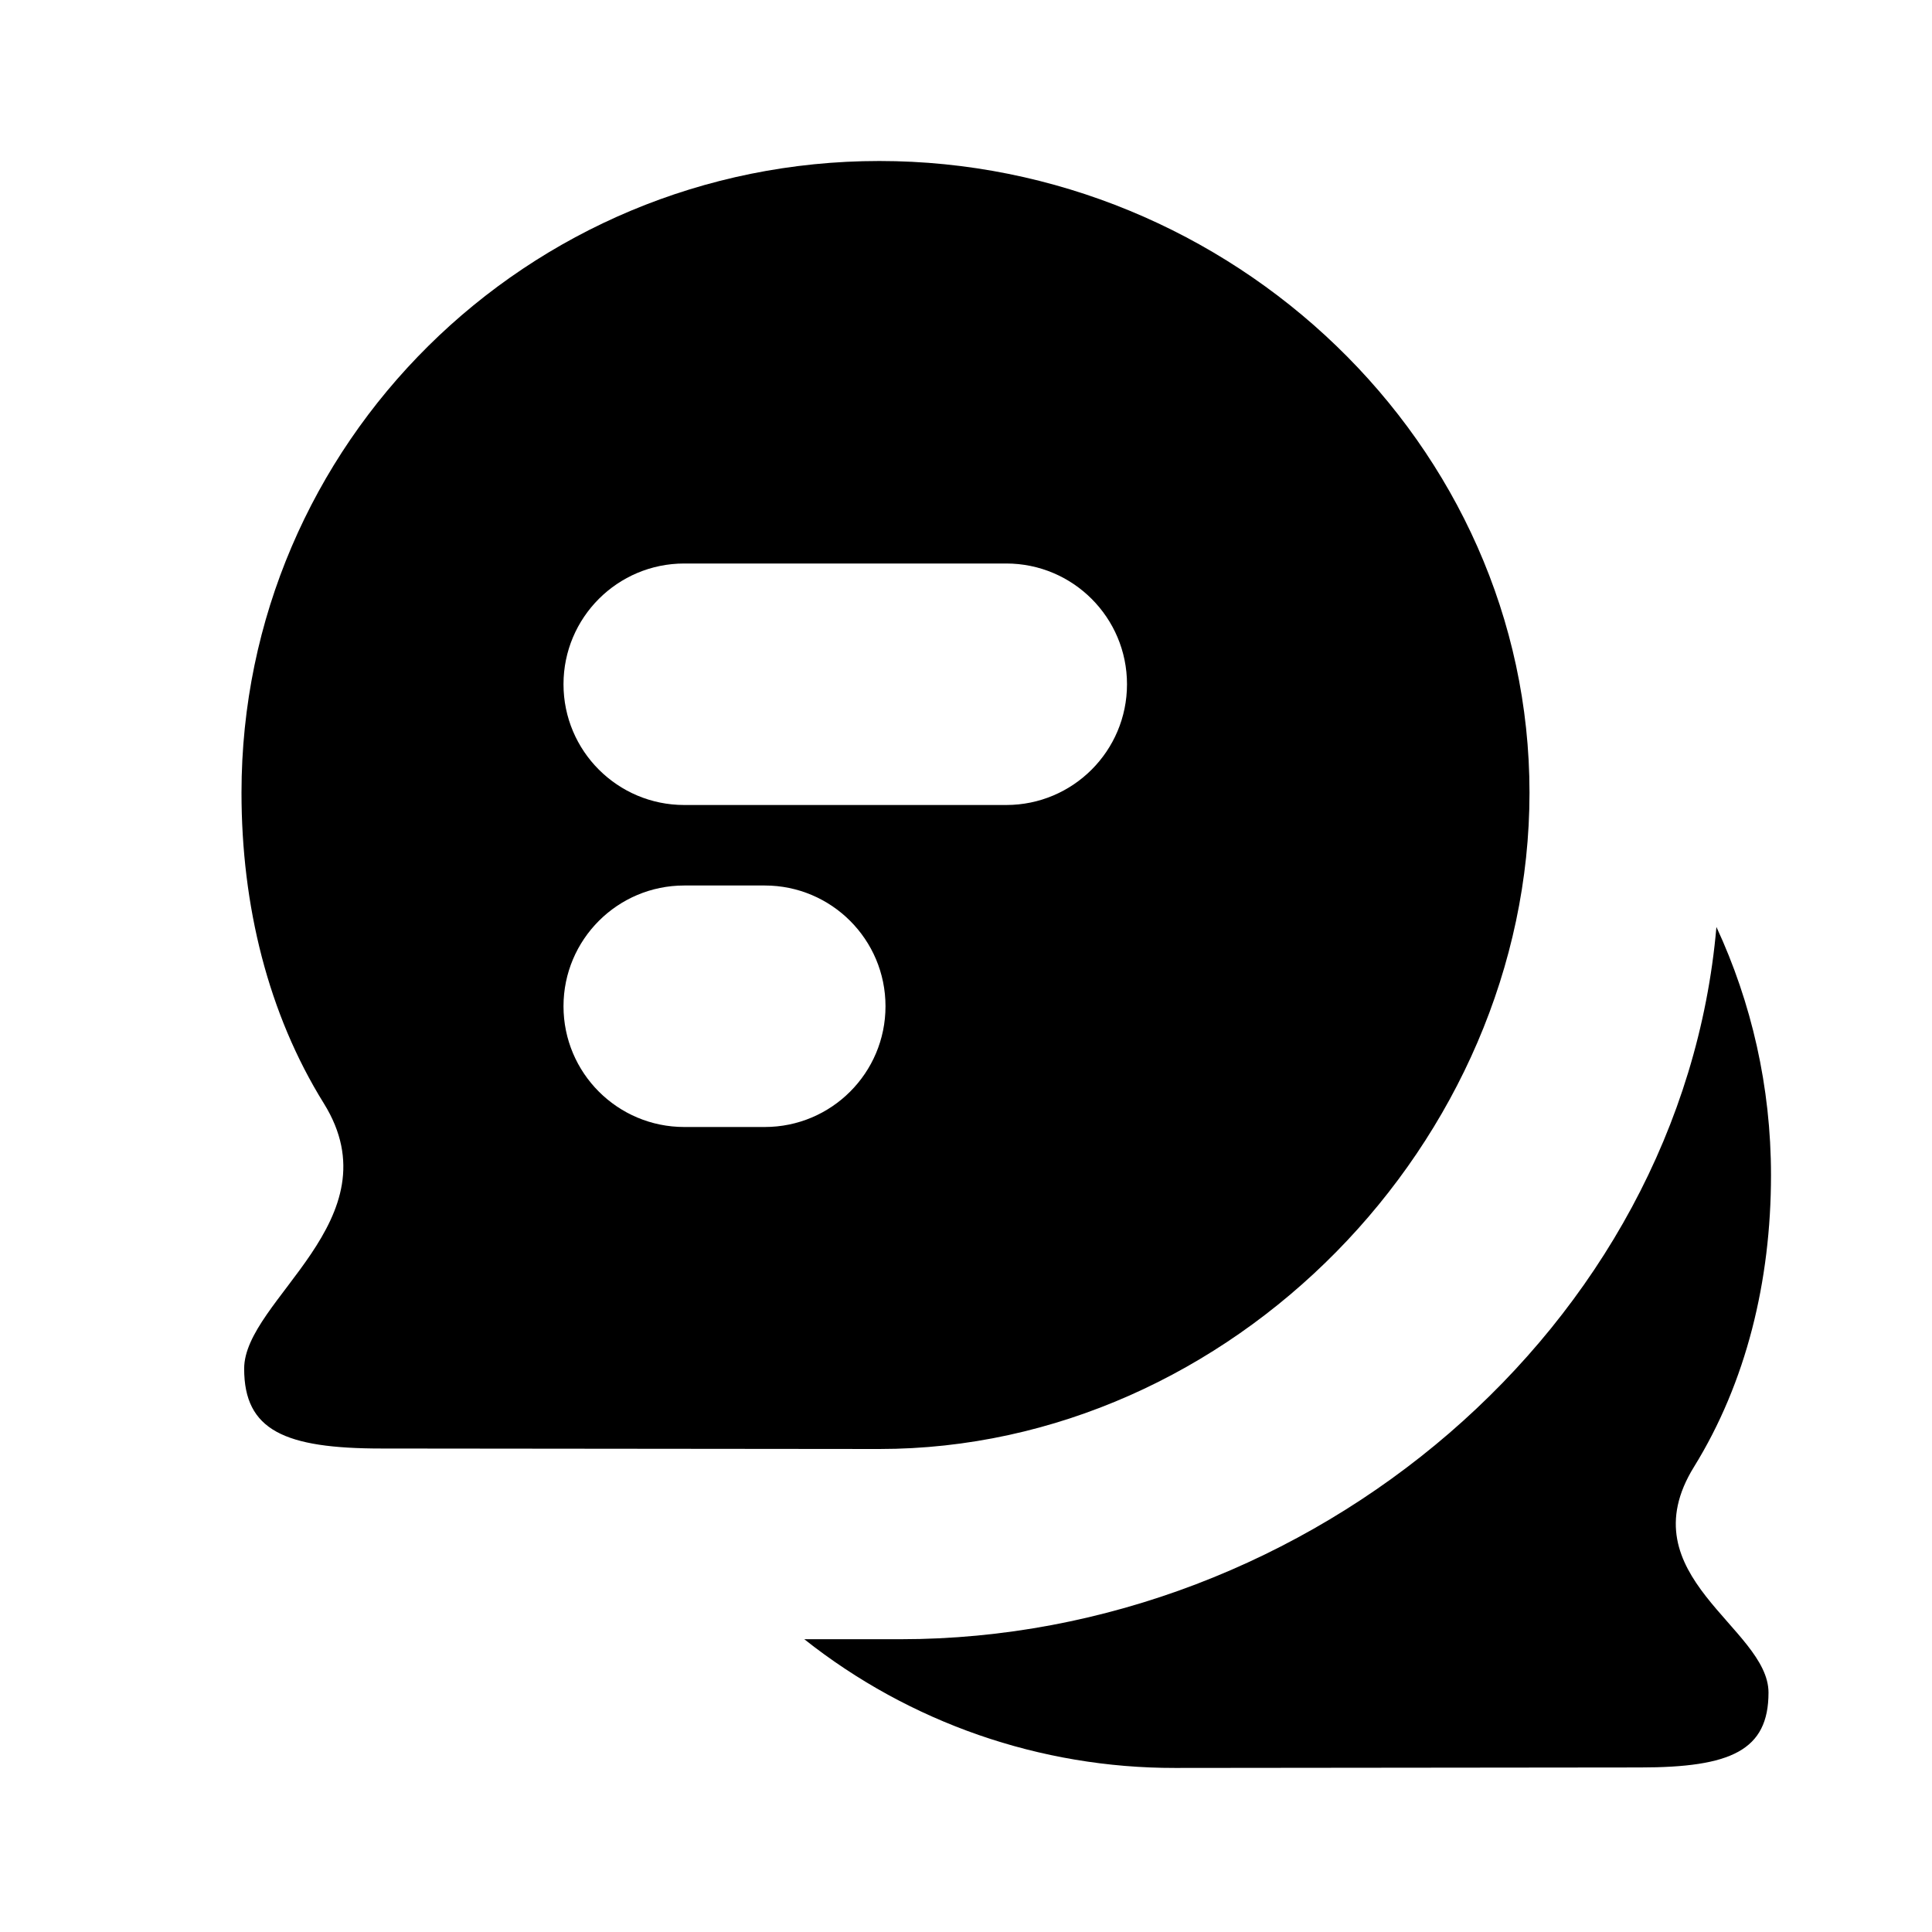
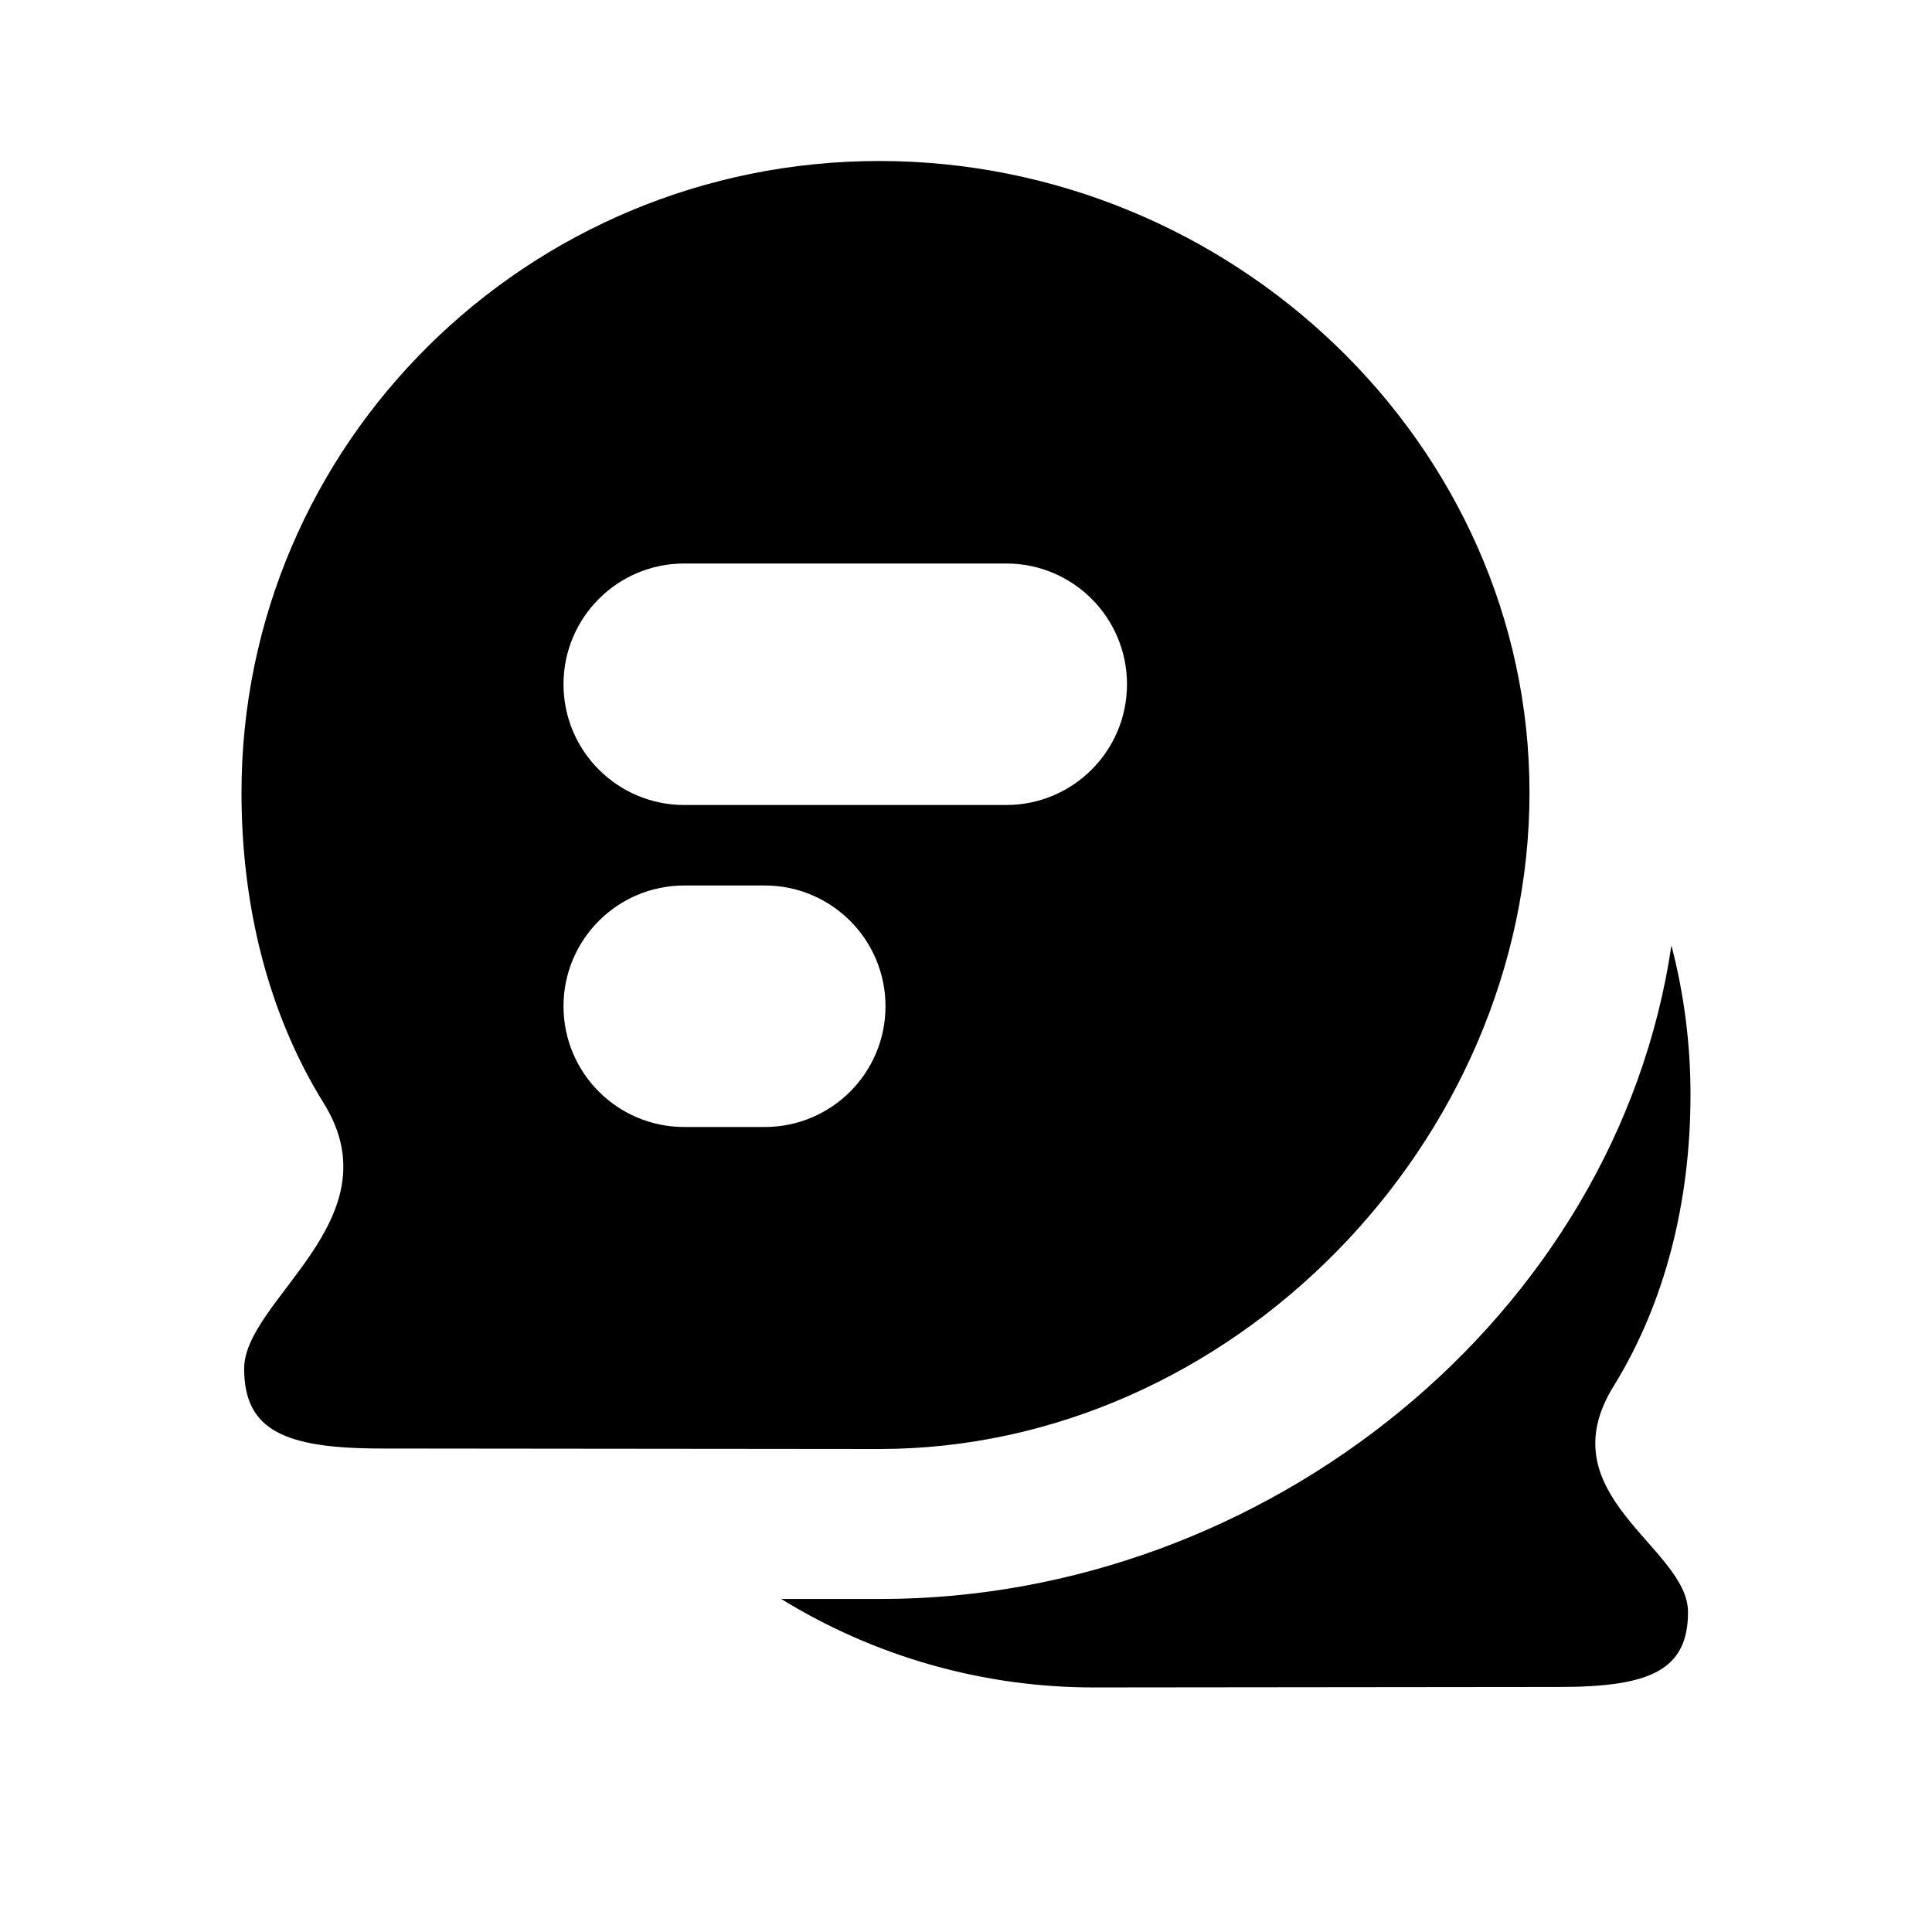
<svg xmlns="http://www.w3.org/2000/svg" width="24" height="24" viewBox="0 0 24 24">
-   <path fill="#000" fill-rule="evenodd" d="M9.99 20.363h1.197c5.093 0 9.703-3.875 10.135-8.848.435.938.678 1.983.678 3.083 0 1.317-.309 2.576-.956 3.623-.84 1.356.925 2 .925 2.805 0 .719-.468.93-1.596.93-1.376 0-4.298.006-5.776.006a7.396 7.396 0 0 1-4.607-1.6zM10.923 2C15.298 2 19 5.513 19 9.847 19 14.181 15.298 18 10.923 18c-1.582 0-4.71-.006-6.182-.006-1.207 0-1.708-.226-1.708-.992 0-.857 1.888-1.849.99-3.295C3.33 12.592 3 11.25 3 9.847 3 5.513 6.547 2 10.923 2zM8.5 7a1.5 1.5 0 0 0 0 3h4a1.5 1.5 0 0 0 0-3h-4zm0 4a1.5 1.5 0 0 0 0 3h1a1.5 1.5 0 0 0 0-3h-1z" />
+   <path fill="#000" fill-rule="evenodd" d="M9.703 19.863h1.238c4.791 0 9.144-3.517 9.822-8.119A7.34 7.34 0 0 1 21 13.598c0 1.317-.309 2.576-.956 3.623-.84 1.356.925 2 .925 2.805 0 .719-.468.93-1.596.93-1.376 0-4.298.006-5.776.006a7.398 7.398 0 0 1-3.894-1.1zM10.923 2C15.298 2 19 5.513 19 9.847 19 14.181 15.298 18 10.923 18c-1.582 0-4.71-.006-6.182-.006-1.207 0-1.708-.226-1.708-.992 0-.857 1.888-1.849.99-3.295C3.33 12.592 3 11.25 3 9.847 3 5.513 6.547 2 10.923 2zM8.5 7a1.5 1.5 0 0 0 0 3h4a1.5 1.5 0 0 0 0-3h-4zm0 4a1.5 1.5 0 0 0 0 3h1a1.5 1.5 0 0 0 0-3h-1z" />
</svg>
